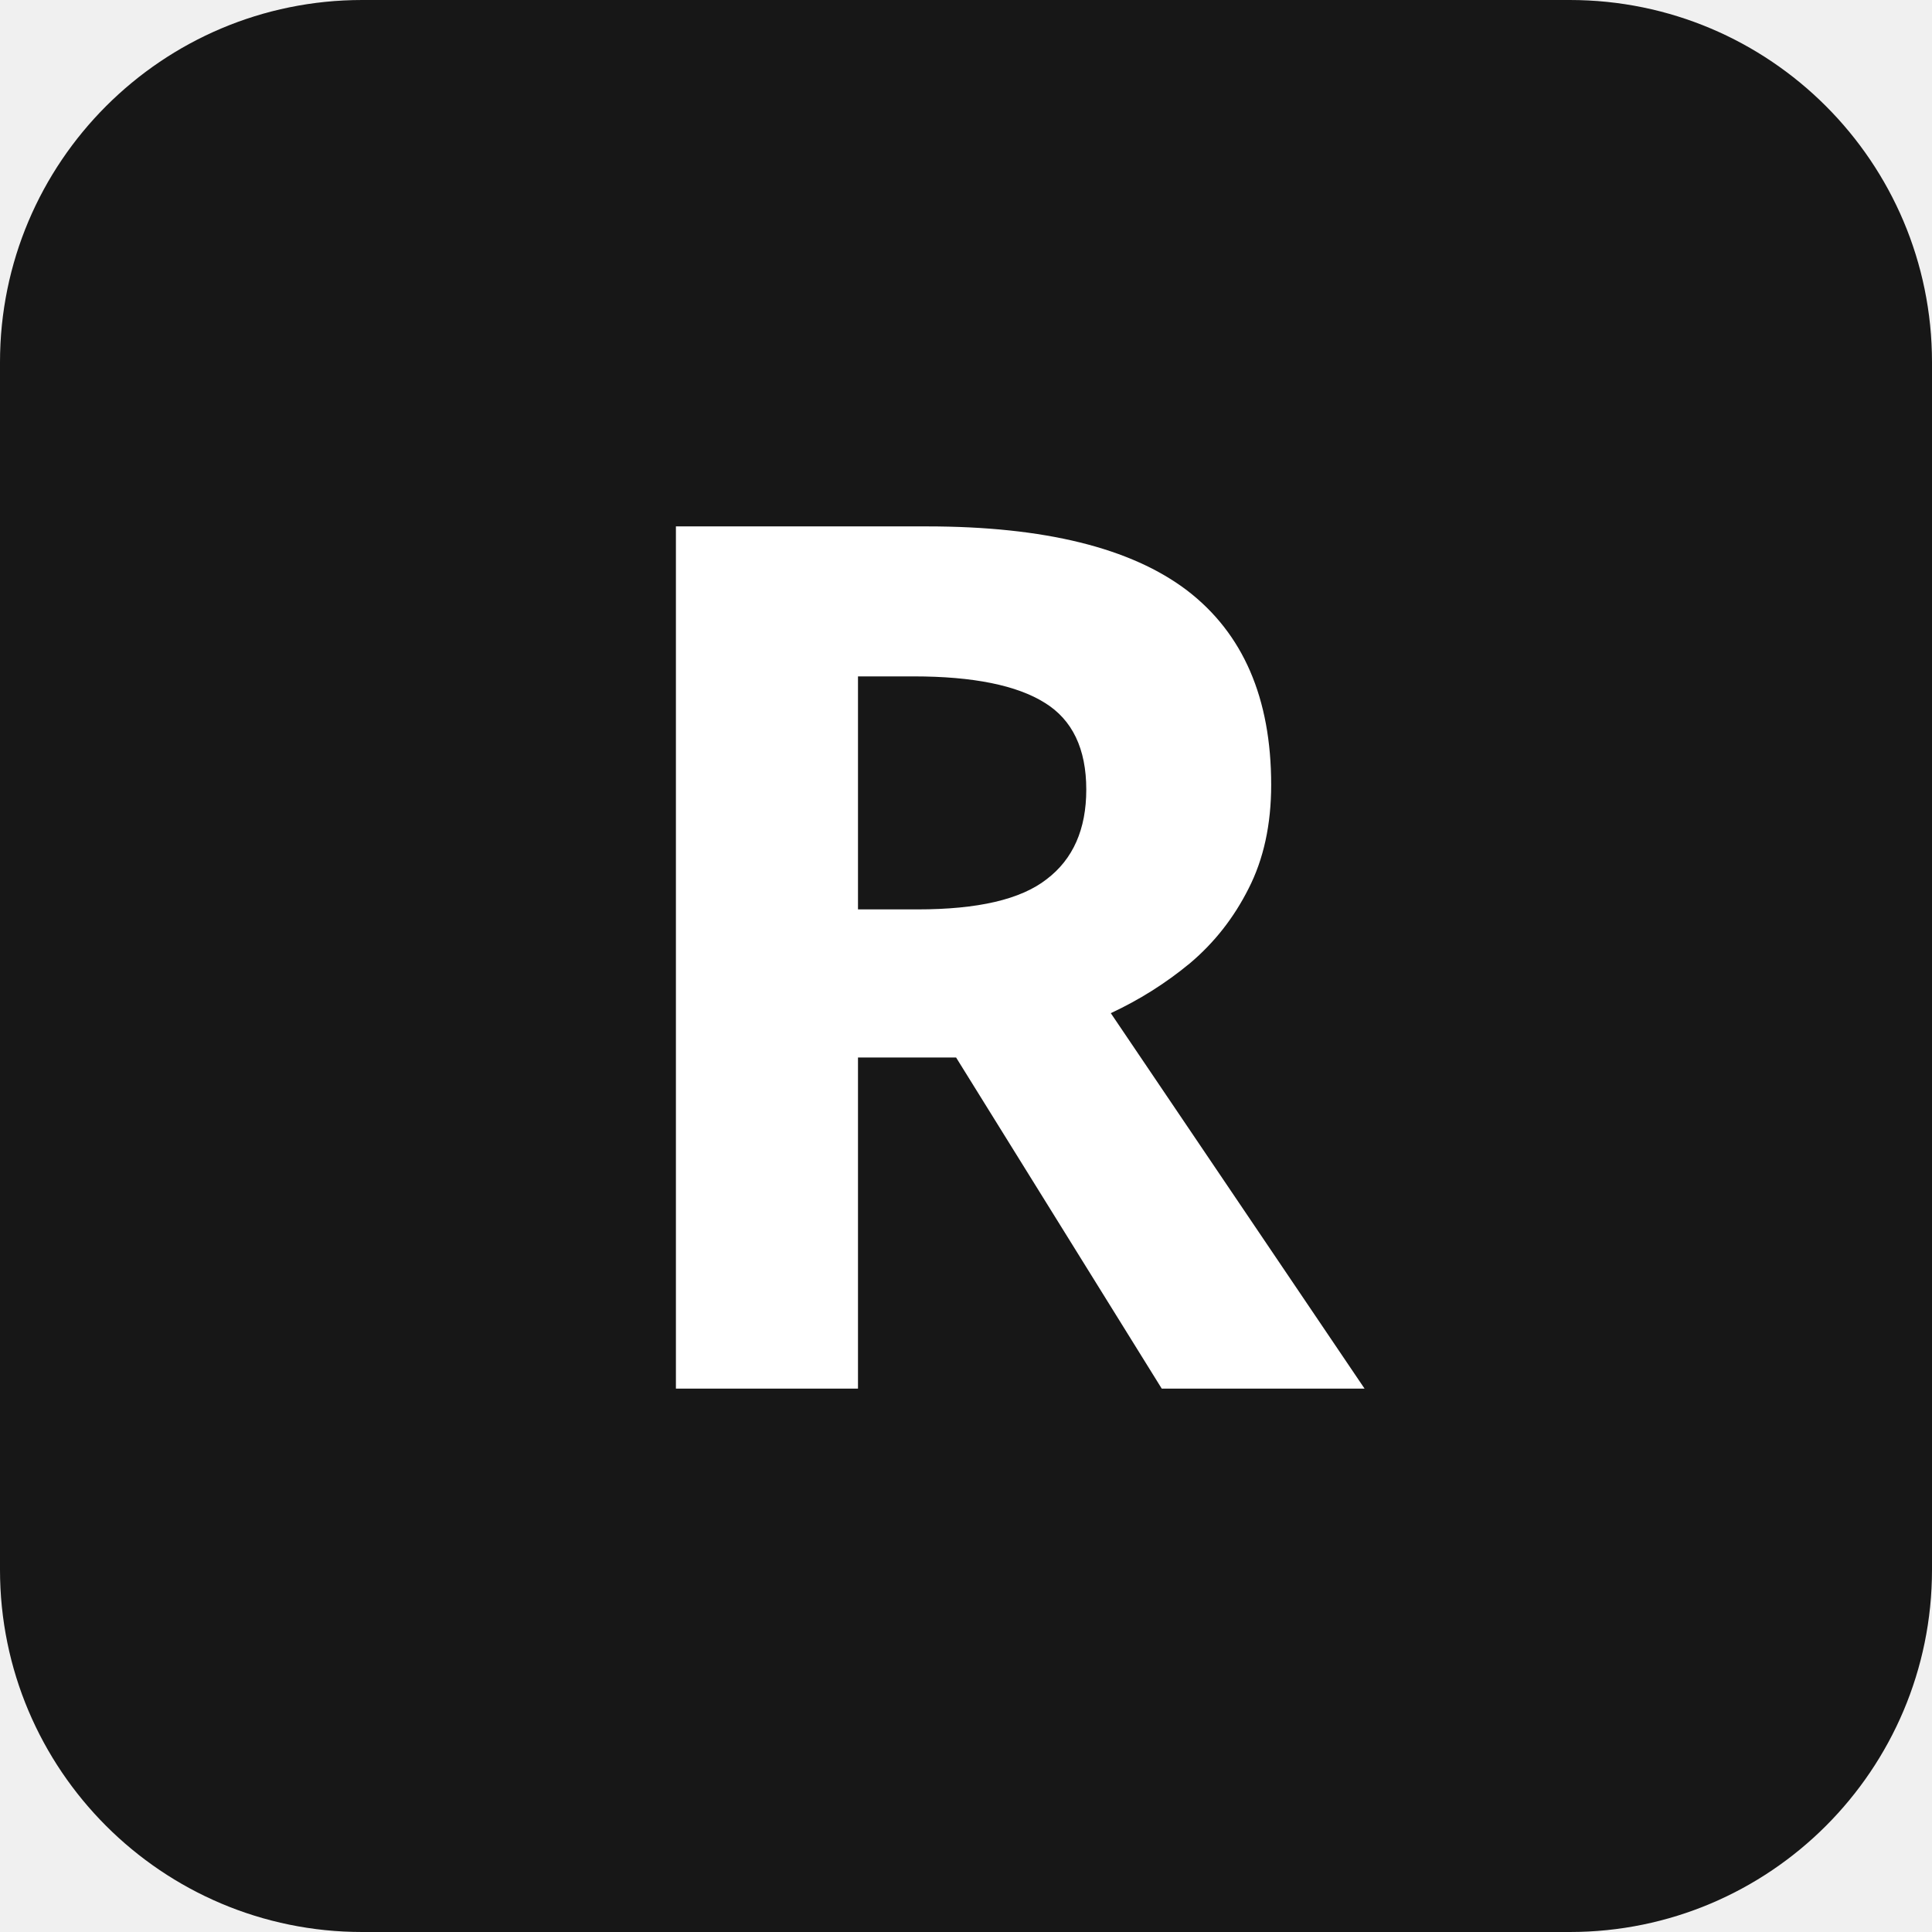
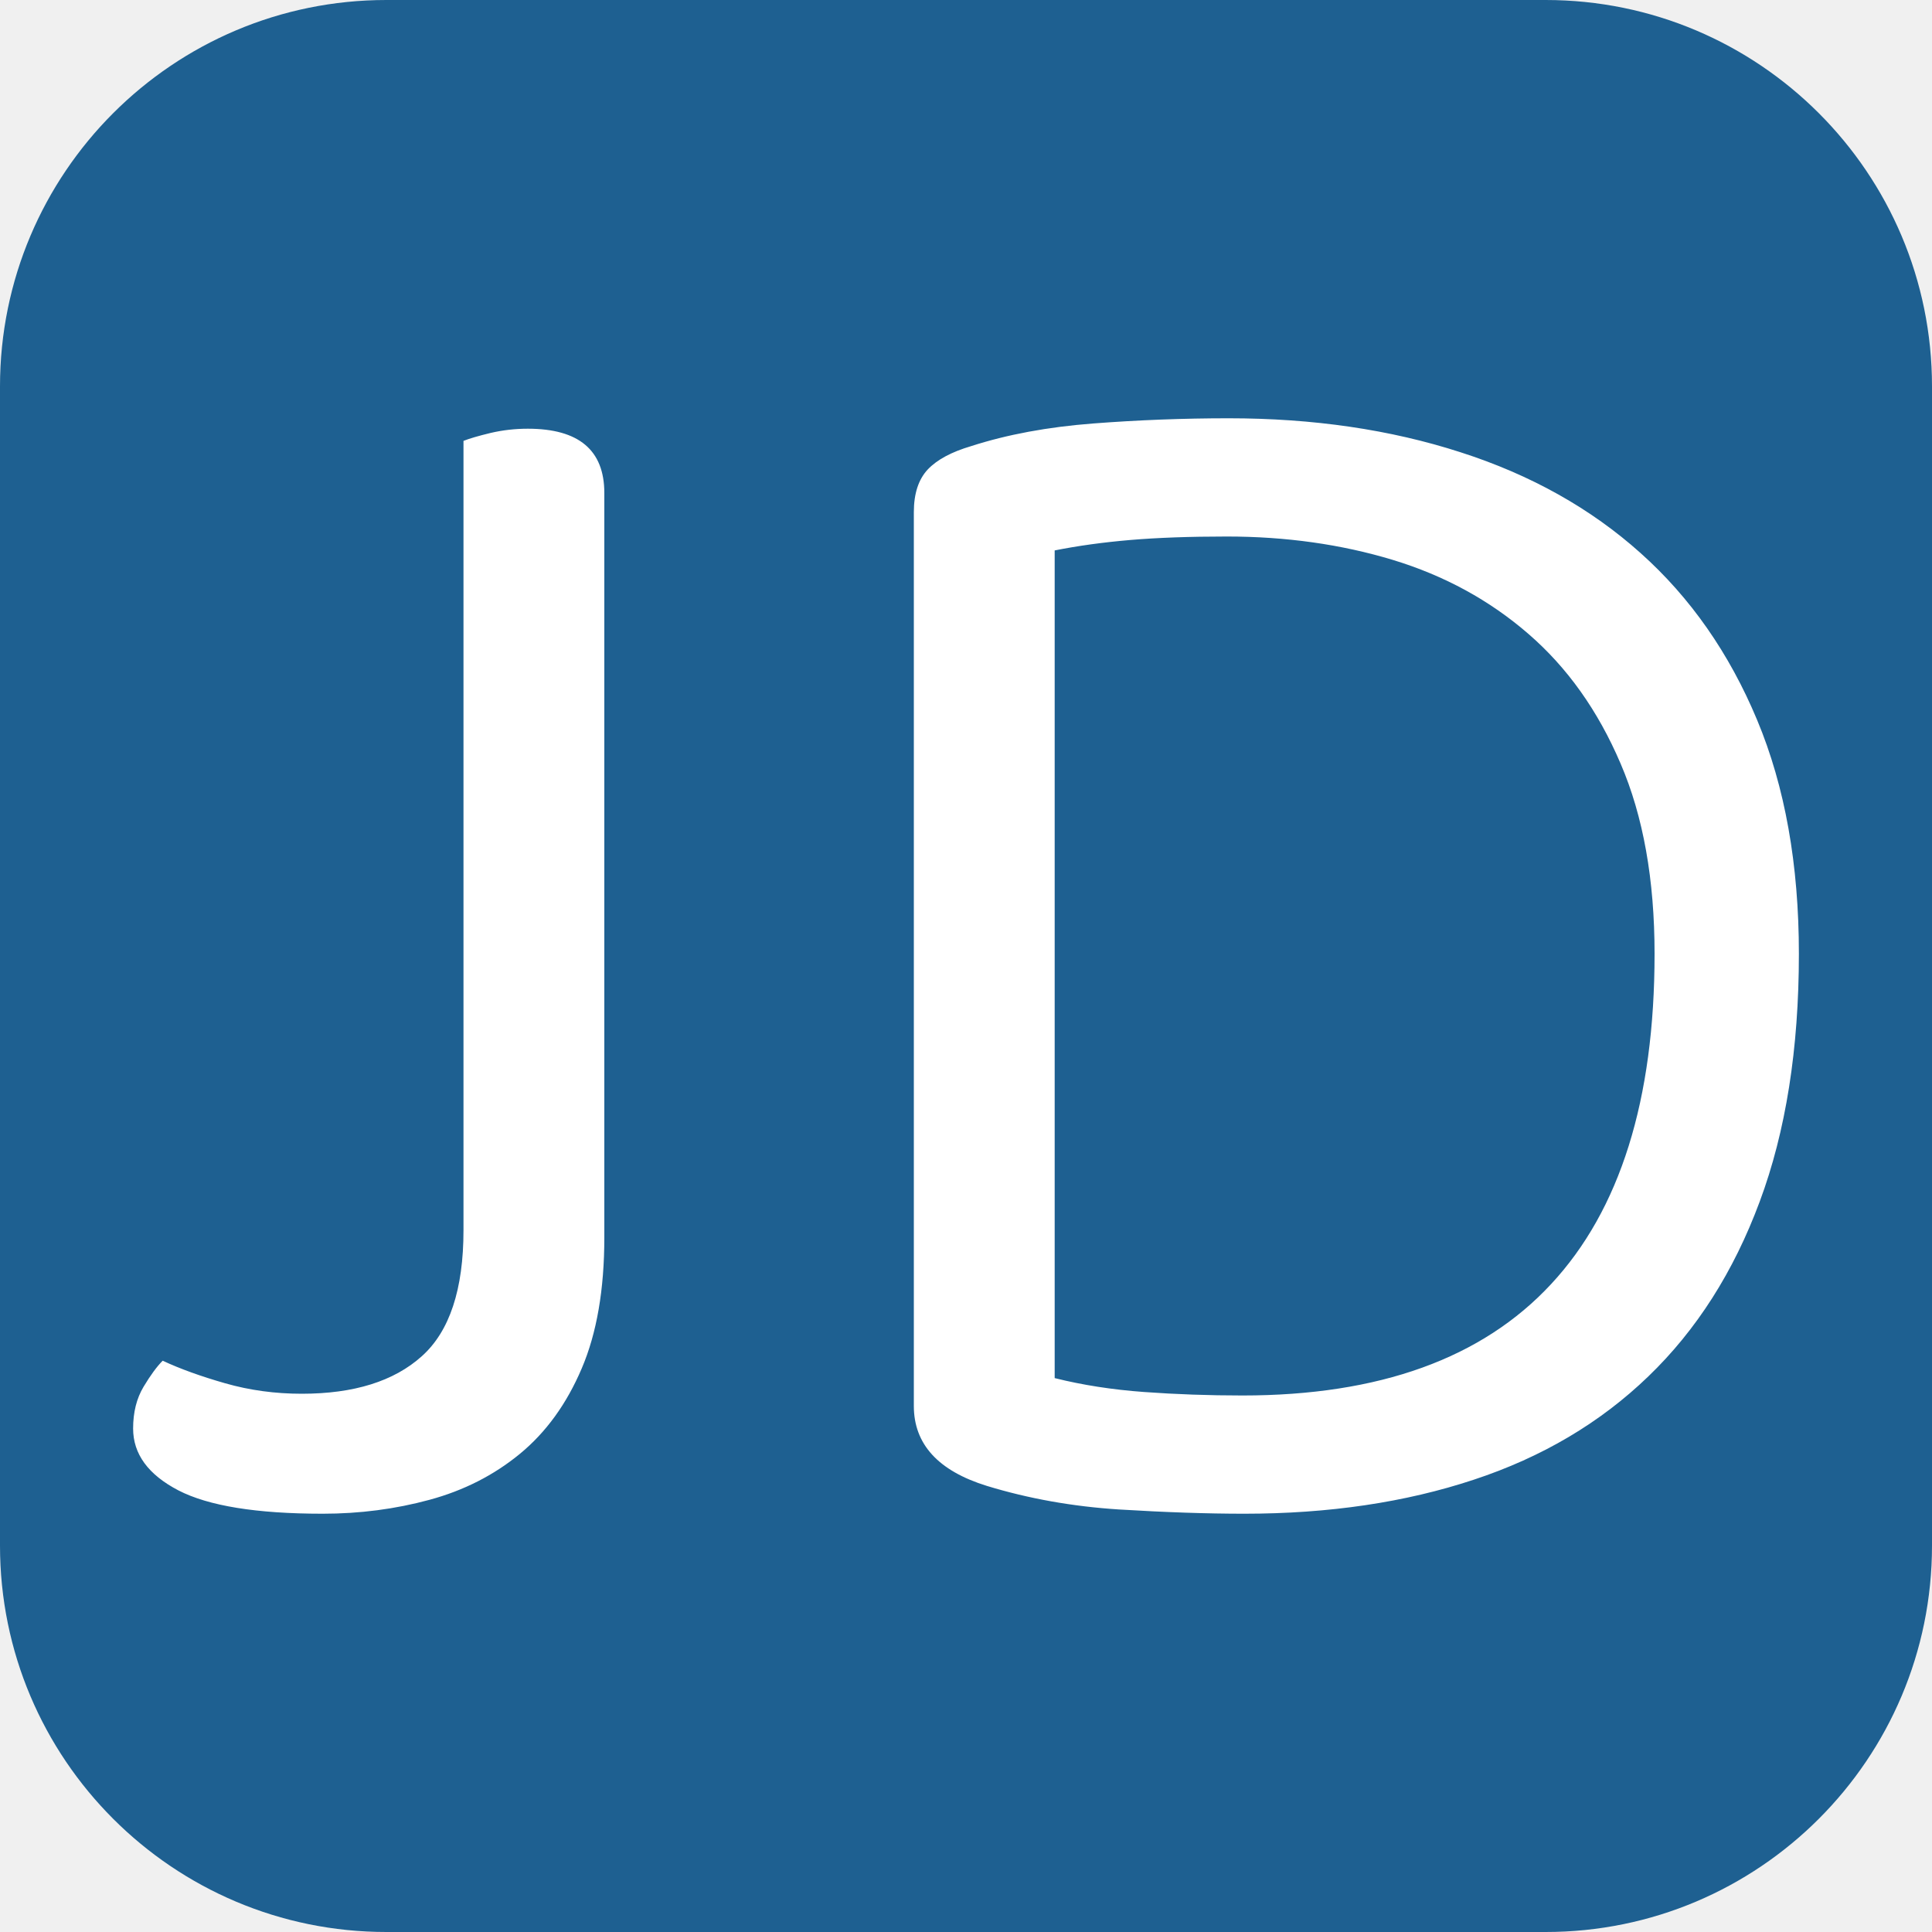
- <svg xmlns="http://www.w3.org/2000/svg" viewBox="0 0 32 32">
-   <rect width="32" height="32" rx="6" fill="#171717" />
-   <text x="16" y="23" text-anchor="middle" font-family="system-ui, sans-serif" font-size="20" font-weight="700" fill="#ffffff">R</text>
+ <svg xmlns="http://www.w3.org/2000/svg" width="256" height="256" viewBox="0 0 100 100">
+   <rect width="100" height="100" rx="20" fill="#1e6091" />
+   <path d="M23.99 22.82L23.99 22.82Q24.44 22.64 25.39 22.41Q26.33 22.19 27.32 22.19L27.32 22.19Q31.28 22.19 31.28 25.52L31.28 25.52L31.28 64.04Q31.28 68.09 30.11 70.83Q28.94 73.58 26.91 75.25Q24.89 76.91 22.23 77.63Q19.58 78.35 16.70 78.35L16.70 78.35Q11.57 78.35 9.23 77.14Q6.89 75.92 6.89 73.94L6.89 73.94Q6.89 72.68 7.43 71.78Q7.97 70.88 8.42 70.43L8.42 70.43Q9.77 71.06 11.66 71.60Q13.55 72.14 15.62 72.14L15.62 72.14Q19.67 72.14 21.83 70.20Q23.99 68.27 23.99 63.68L23.99 63.68L23.99 22.82ZM85.64 49.37L85.64 49.37Q85.64 43.61 83.88 39.52Q82.13 35.42 79.11 32.81Q76.10 30.20 72.09 28.98Q68.09 27.77 63.50 27.77L63.50 27.77Q60.62 27.77 58.50 27.95Q56.39 28.13 54.59 28.49L54.59 28.49L54.59 71.33Q56.75 71.87 59.22 72.05Q61.70 72.23 64.31 72.23L64.31 72.23Q74.93 72.23 80.28 66.47Q85.64 60.71 85.64 49.37ZM93.11 49.37L93.11 49.37Q93.11 56.75 91.08 62.20Q89.06 67.64 85.32 71.24Q81.59 74.84 76.28 76.59Q70.97 78.35 64.40 78.35L64.40 78.35Q61.52 78.35 57.92 78.13Q54.32 77.90 51.08 76.91L51.08 76.91Q47.30 75.74 47.30 72.77L47.30 72.77L47.30 26.51Q47.30 25.07 48.02 24.30Q48.74 23.54 50.27 23.09L50.27 23.09Q53.06 22.19 56.57 21.92Q60.08 21.65 63.59 21.65L63.59 21.65Q70.16 21.65 75.60 23.41Q81.05 25.16 84.92 28.63Q88.79 32.09 90.95 37.27Q93.11 42.44 93.11 49.37Z" fill="#fff" />
</svg>
